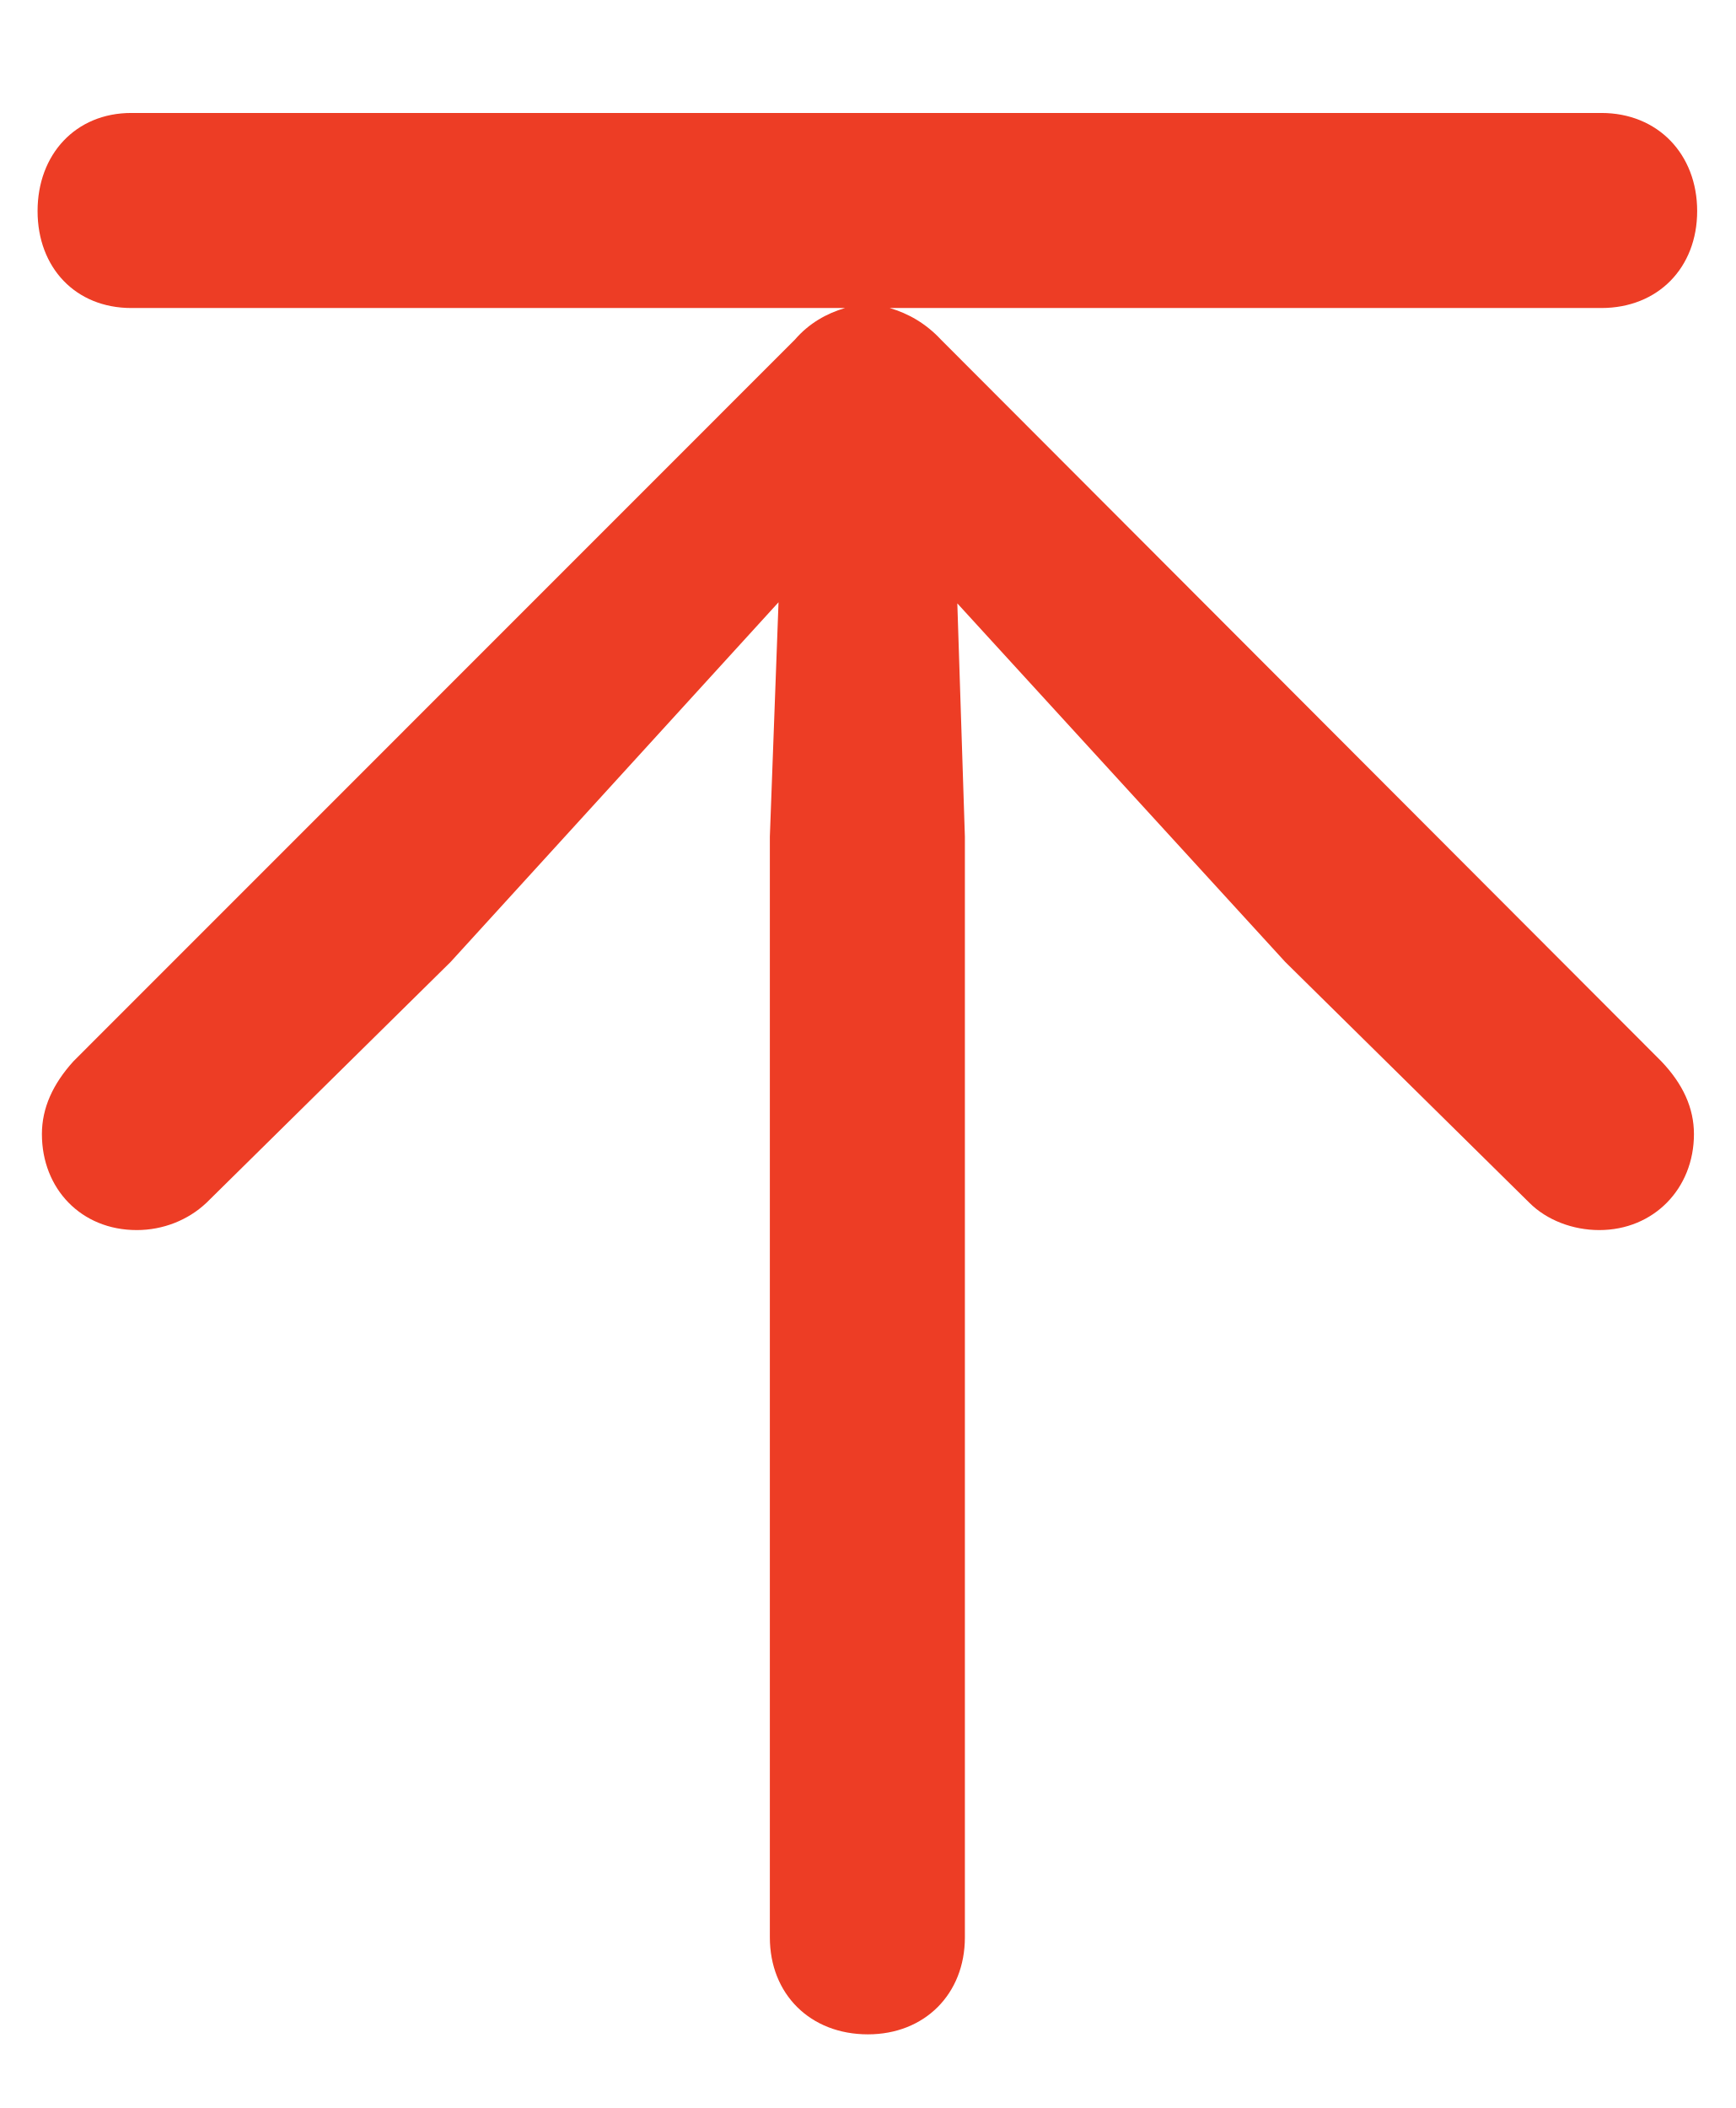
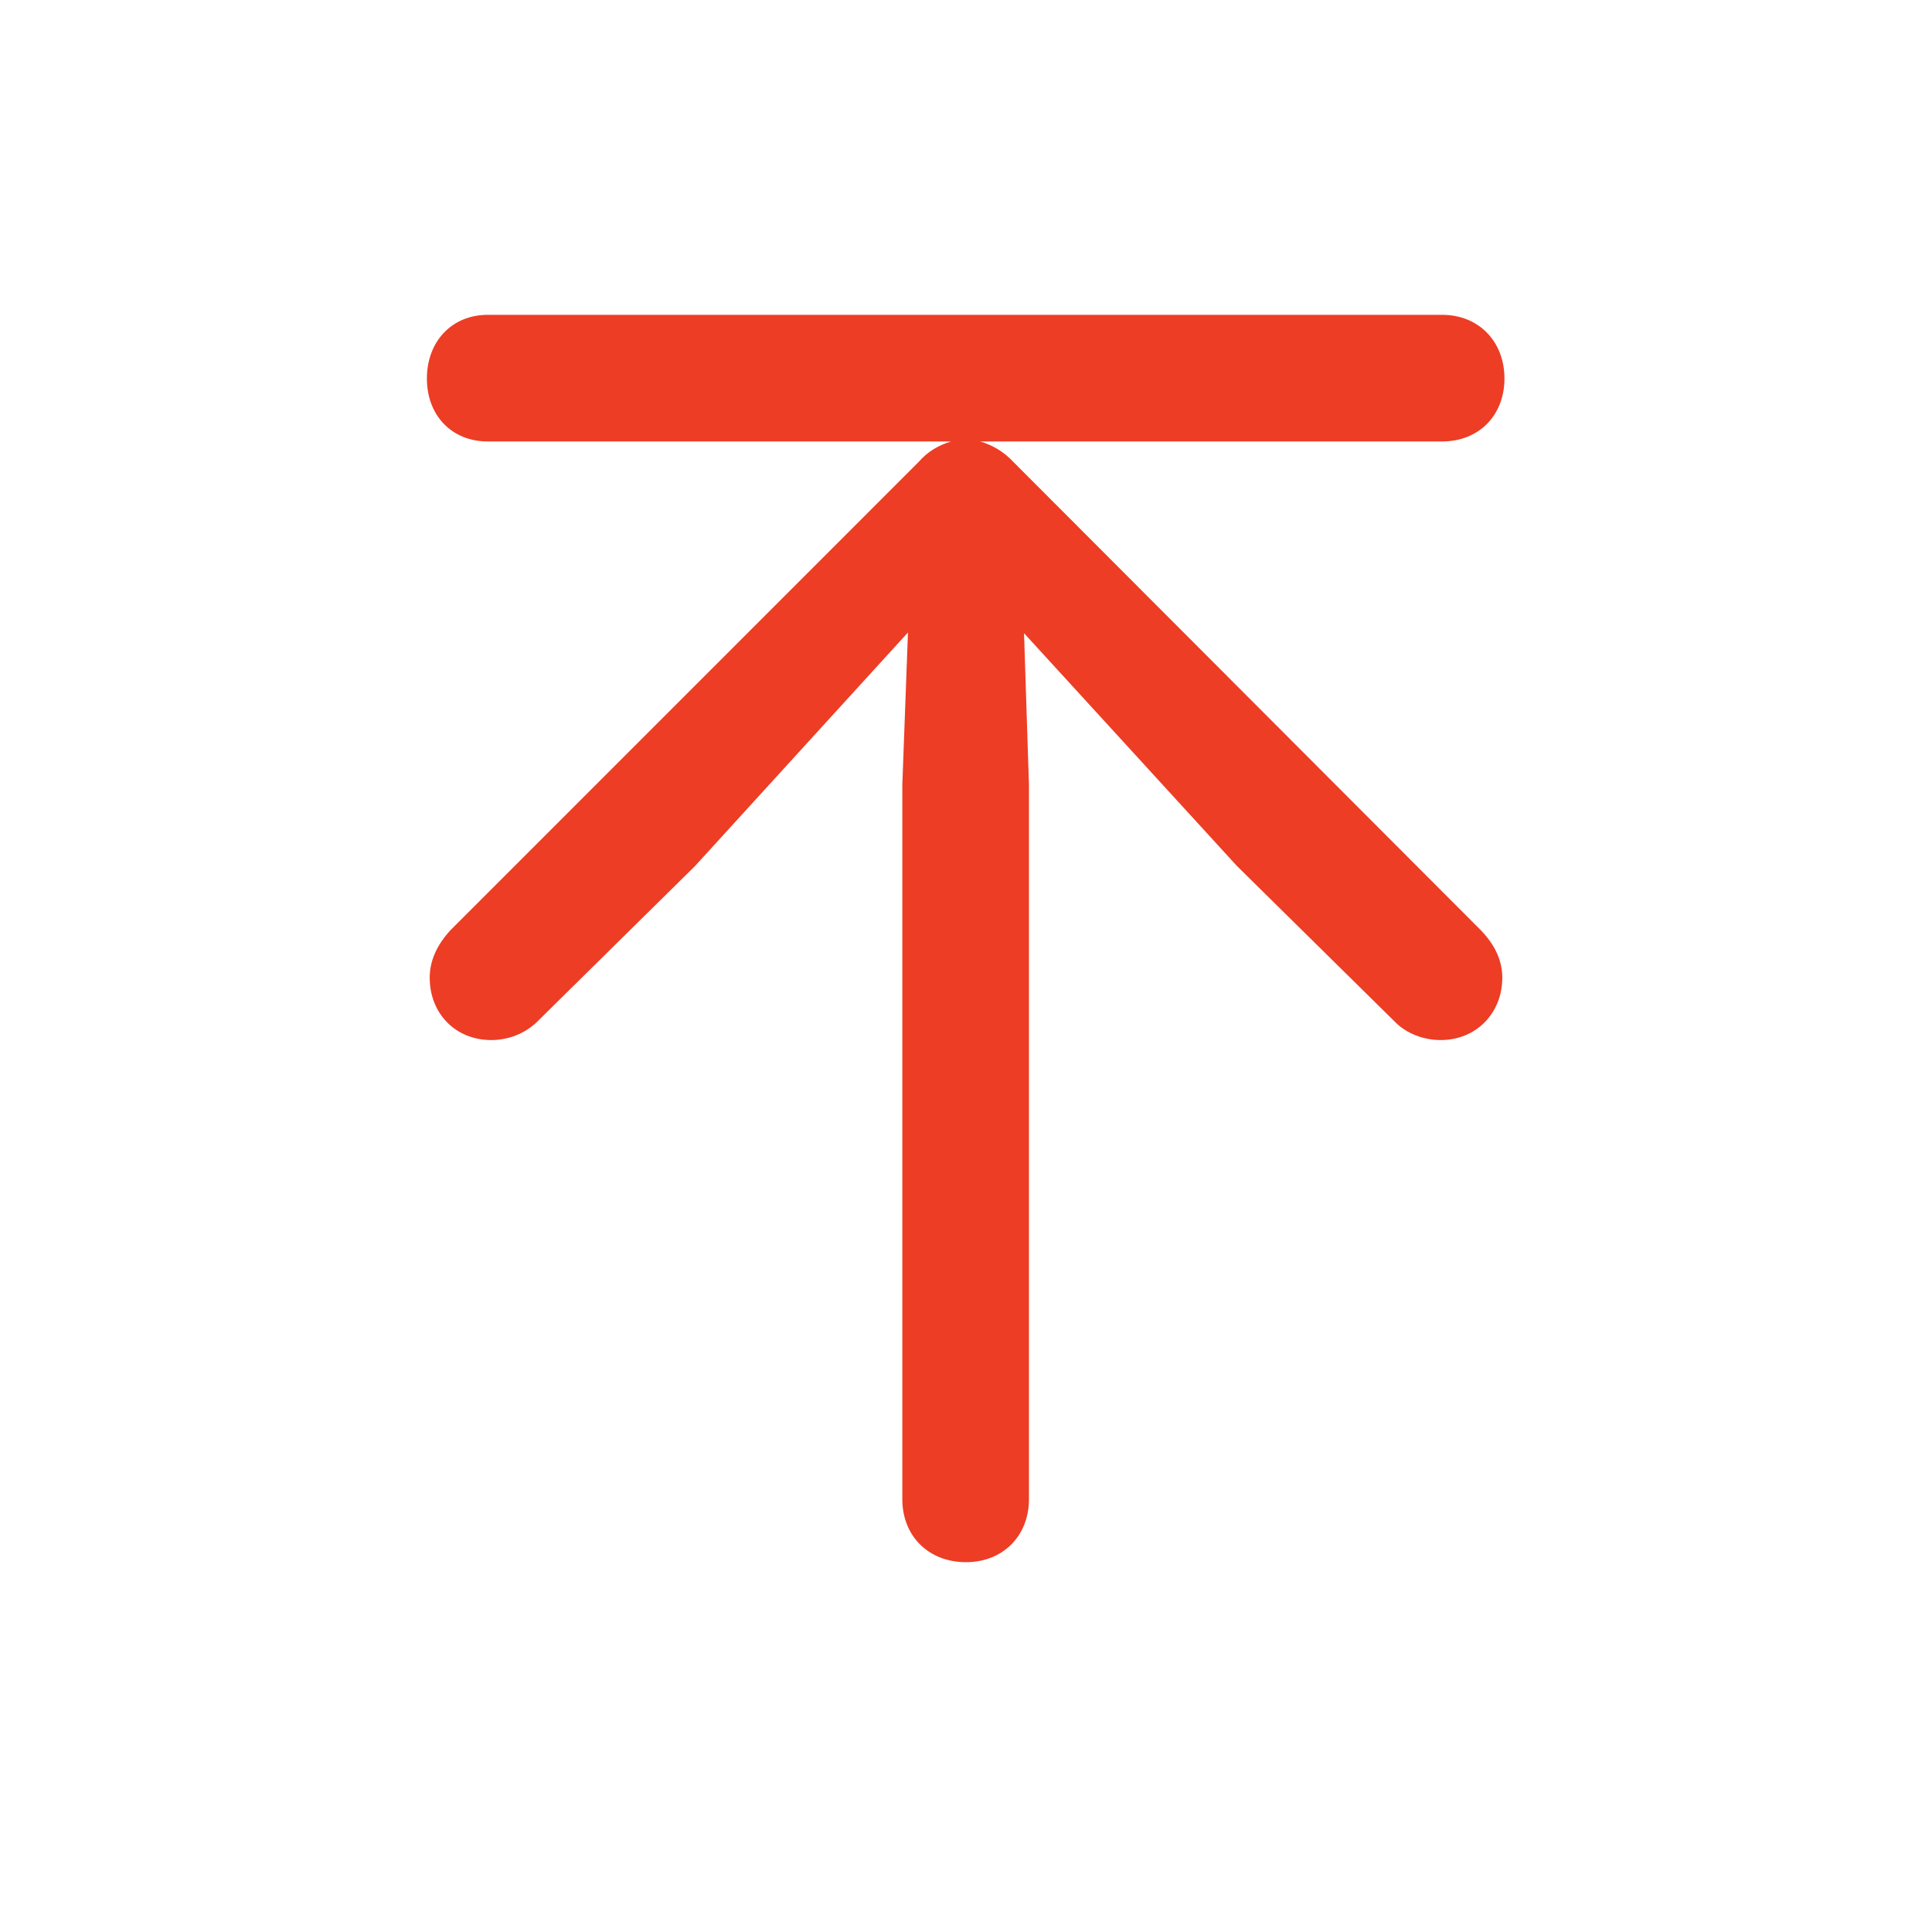
- <svg xmlns="http://www.w3.org/2000/svg" width="14" height="17" viewBox="0 0 14 17" fill="none">
-   <path d="M7 16.406C7.457 16.406 7.782 16.081 7.782 15.624V6.747L7.721 4.866L10.366 7.758L12.335 9.7C12.476 9.841 12.687 9.92 12.898 9.92C13.337 9.92 13.662 9.586 13.662 9.146C13.662 8.936 13.574 8.742 13.398 8.558L7.589 2.739C7.466 2.607 7.325 2.528 7.176 2.484H12.915C13.372 2.484 13.688 2.159 13.688 1.702C13.688 1.245 13.372 0.911 12.915 0.911H1.059C0.61 0.911 0.303 1.245 0.303 1.702C0.303 2.159 0.61 2.484 1.059 2.484H6.815C6.666 2.528 6.525 2.607 6.411 2.739L0.593 8.558C0.426 8.742 0.338 8.936 0.338 9.146C0.338 9.586 0.654 9.92 1.103 9.92C1.313 9.92 1.516 9.841 1.665 9.7L3.634 7.758L6.279 4.857L6.209 6.747V15.624C6.209 16.081 6.534 16.406 7 16.406Z" fill="#ED3D25" />
+ <svg xmlns="http://www.w3.org/2000/svg" width="24" height="24" viewBox="0 0 24 24" fill="none">
+   <path d="M12 19.406C12.457 19.406 12.782 19.081 12.782 18.624V9.747L12.721 7.866L15.366 10.758L17.335 12.7C17.476 12.841 17.686 12.92 17.898 12.92C18.337 12.92 18.662 12.586 18.662 12.146C18.662 11.935 18.574 11.742 18.398 11.558L12.589 5.739C12.466 5.607 12.325 5.528 12.176 5.484H17.915C18.372 5.484 18.689 5.159 18.689 4.702C18.689 4.245 18.372 3.911 17.915 3.911H6.059C5.61 3.911 5.303 4.245 5.303 4.702C5.303 5.159 5.61 5.484 6.059 5.484H11.815C11.666 5.528 11.525 5.607 11.411 5.739L5.593 11.558C5.426 11.742 5.338 11.935 5.338 12.146C5.338 12.586 5.654 12.92 6.103 12.92C6.313 12.92 6.516 12.841 6.665 12.7L8.634 10.758L11.279 7.857L11.209 9.747V18.624C11.209 19.081 11.534 19.406 12 19.406Z" fill="#ED3D25" />
</svg>
